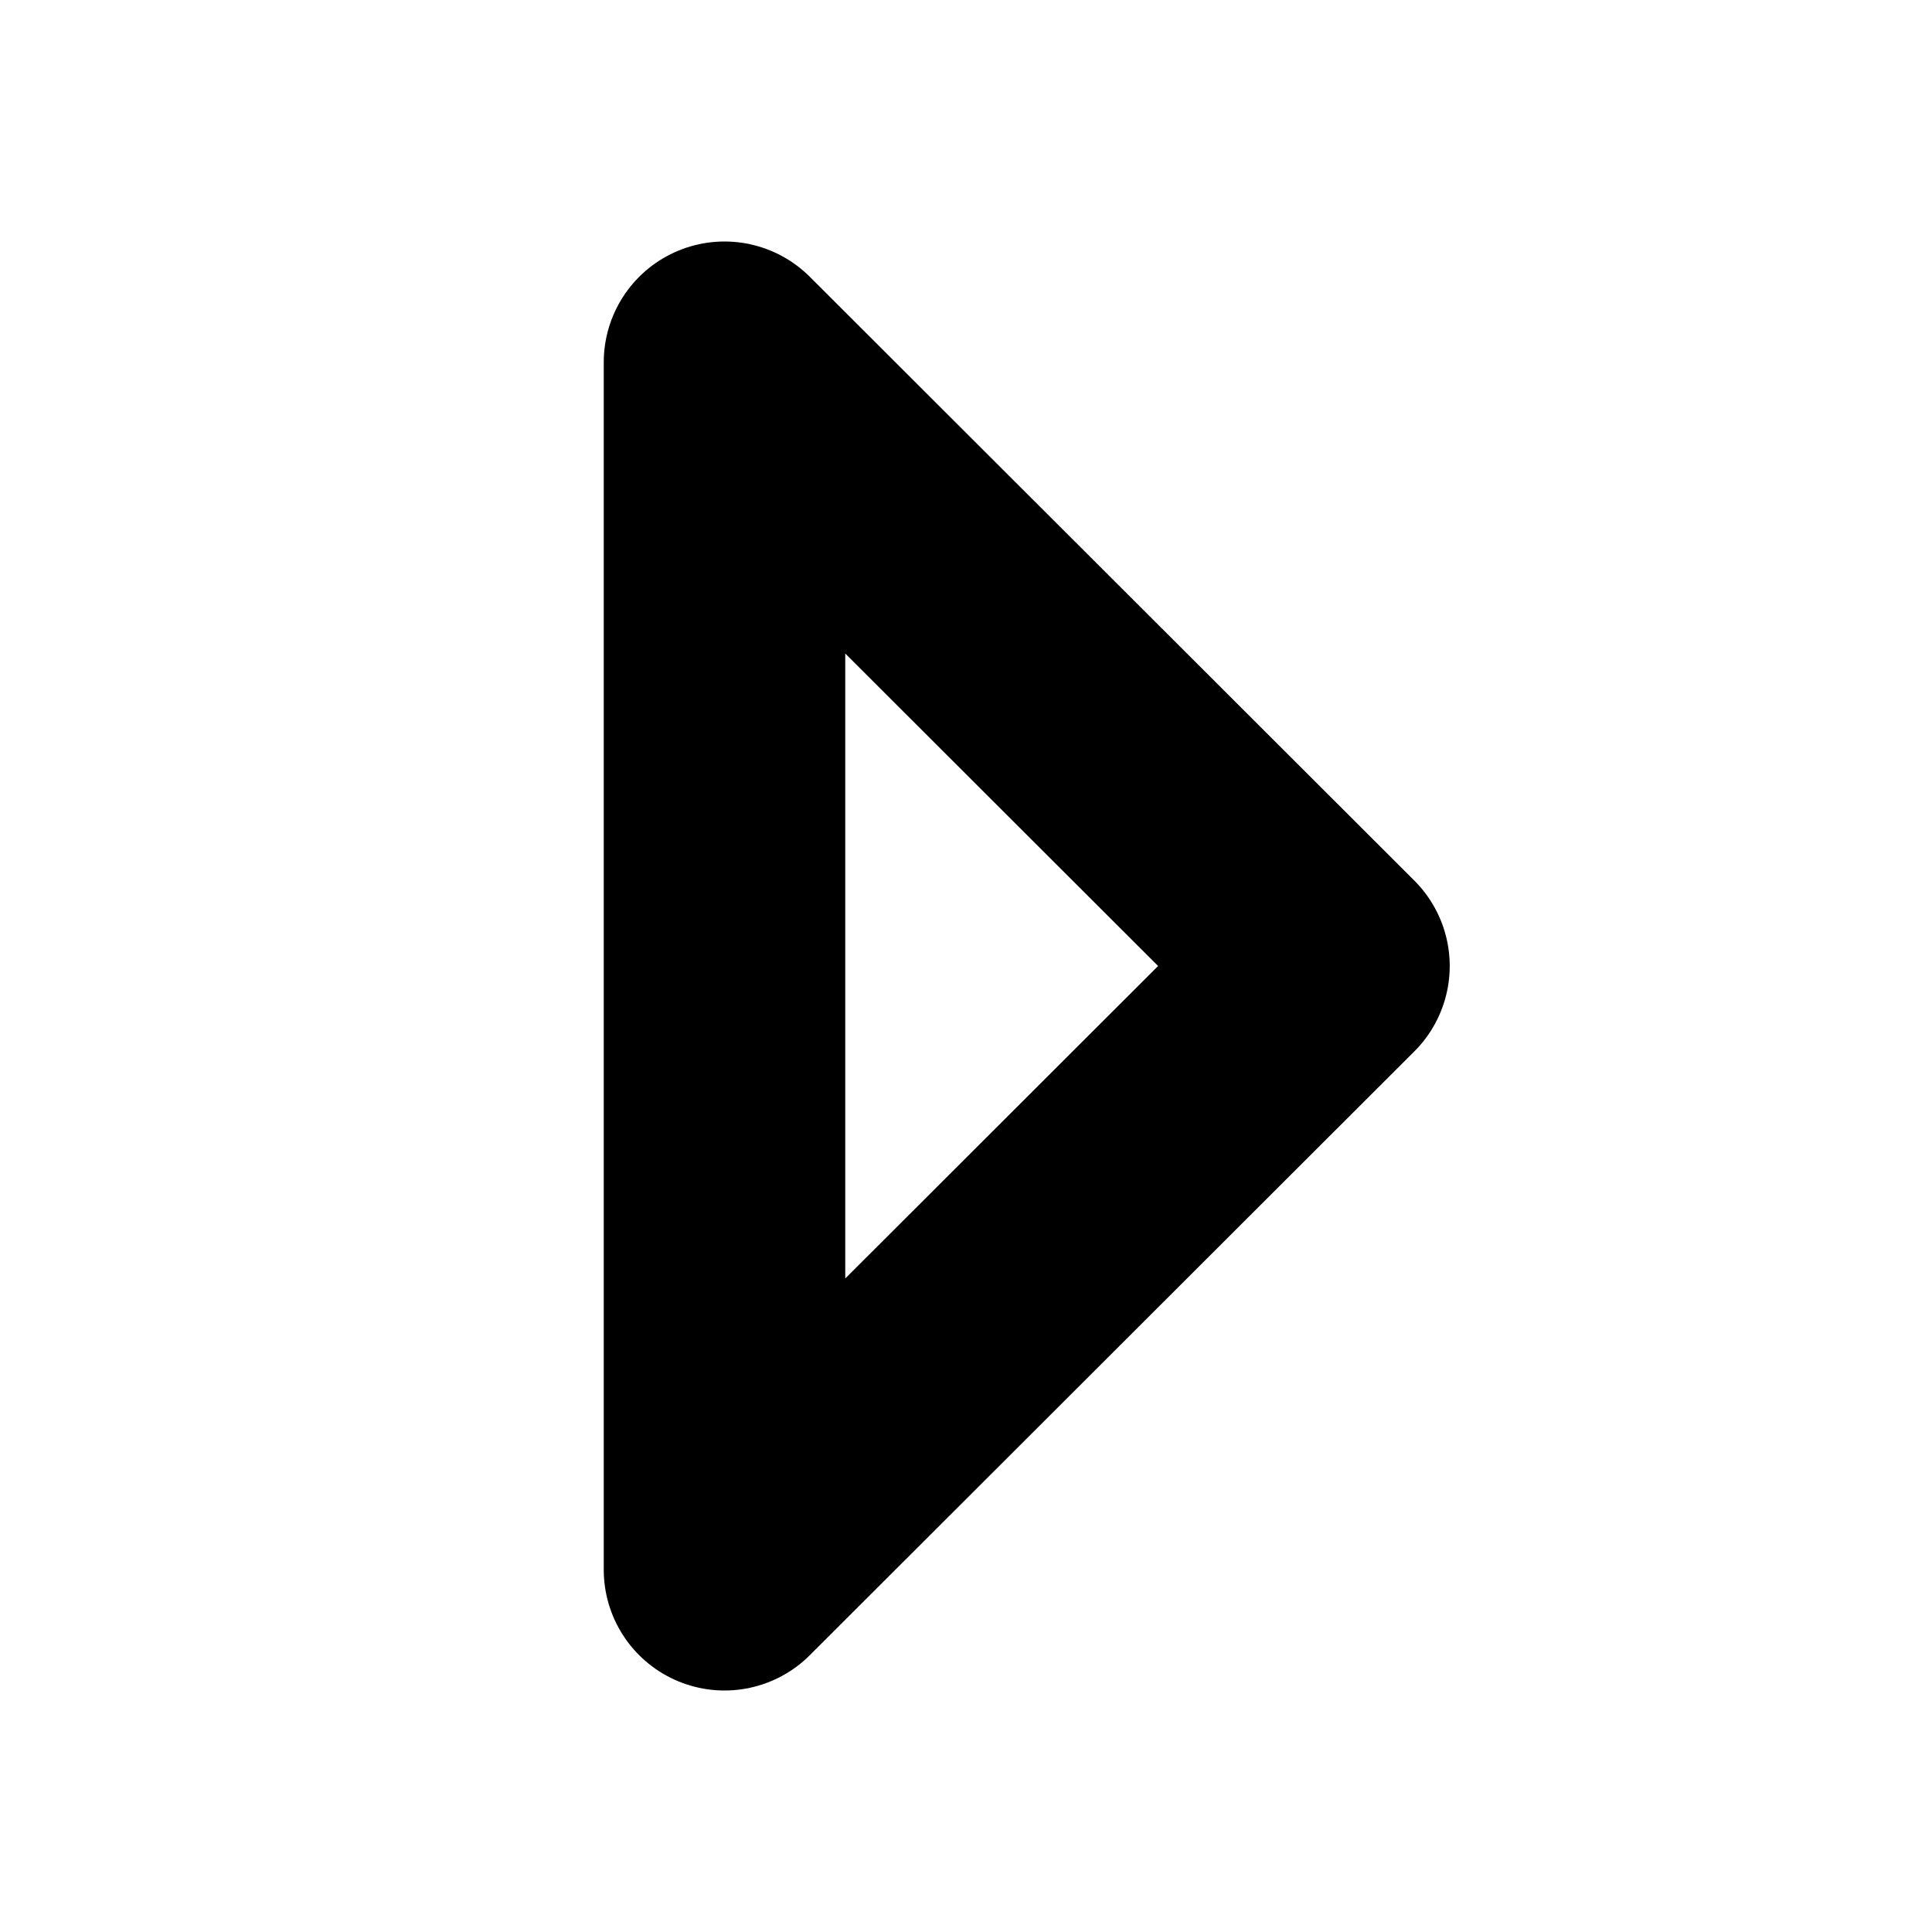
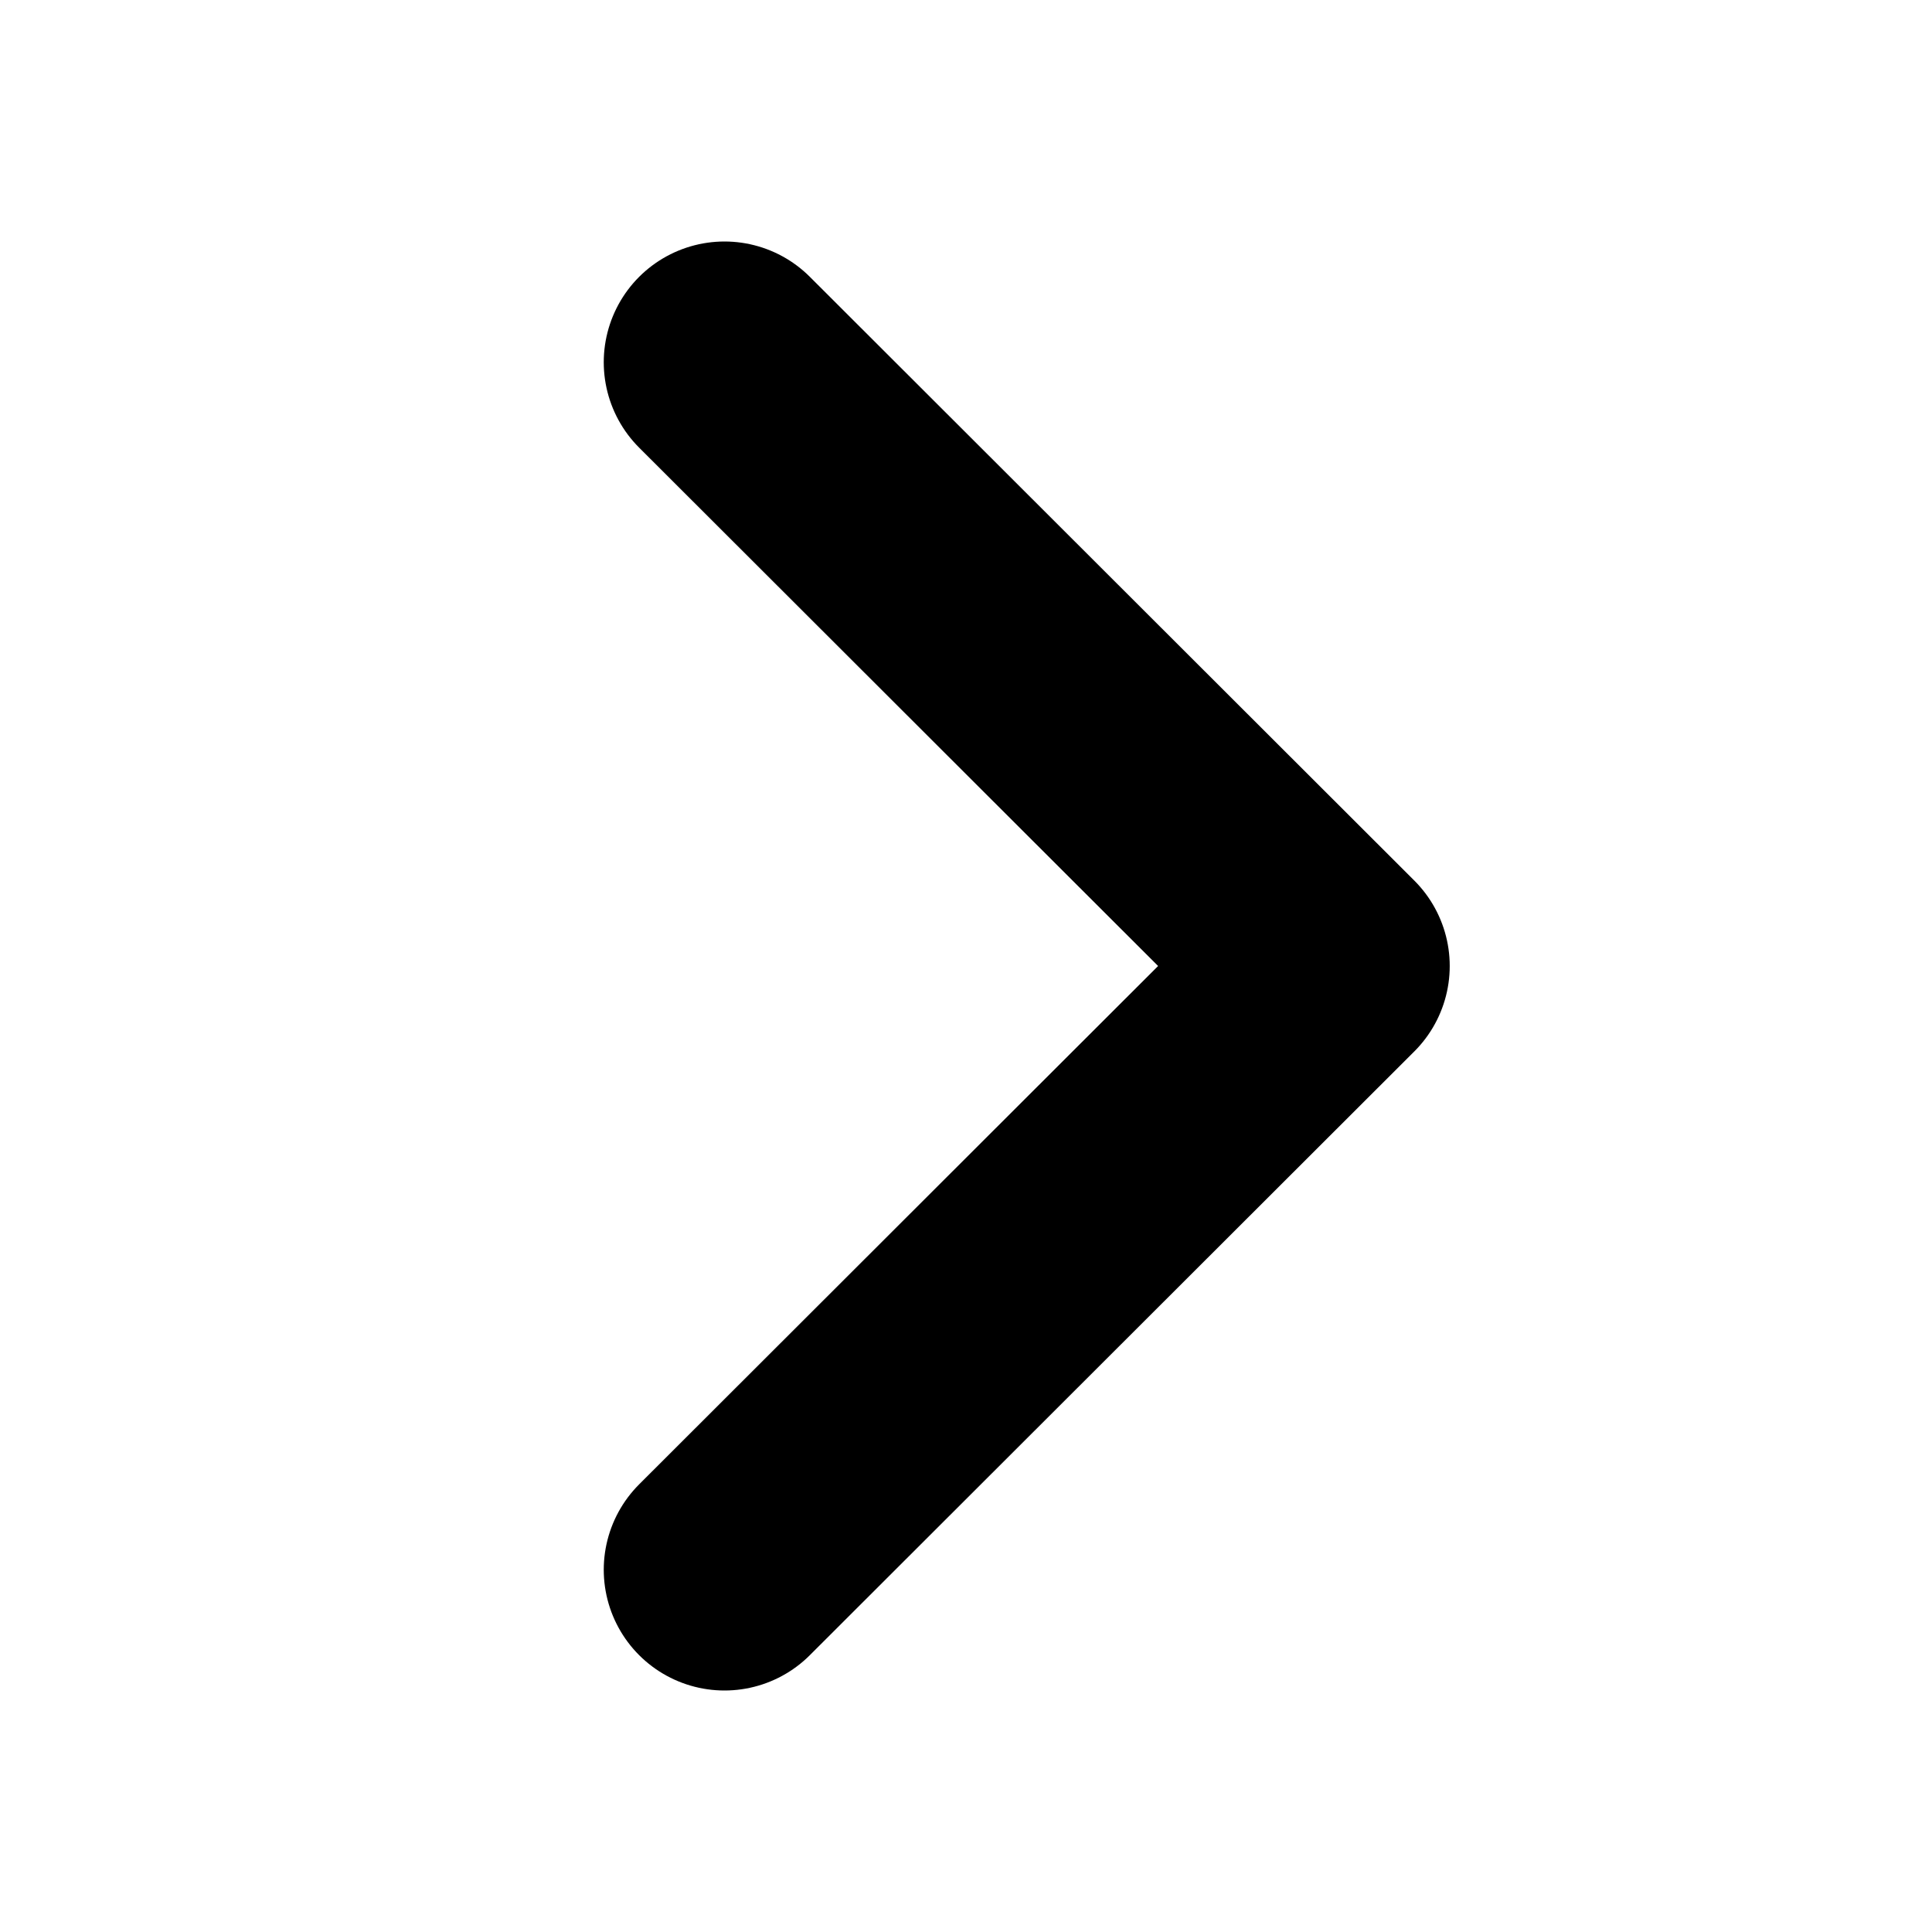
- <svg xmlns="http://www.w3.org/2000/svg" xmlns:ns1="https://www.gtk.org/grappa" ns1:version="1" ns1:state="0" ns1:keywords="pan-right pan-end arrow" width="16" height="16">
-   <path id="path0" clip-path="none" fill="none" stroke="url(#gpa:foreground) rgb(0,0,0)" stroke-opacity="1" stroke-width="2" stroke-linecap="round" stroke-linejoin="round" stroke-miterlimit="4" d="M 6 3 L 6 13 L 11.006 8 Z" ns1:stroke-minwidth="0.25" ns1:stroke-maxwidth="1.5" class="transparent-fill foreground-stroke" ns1:stroke="foreground">
+ <svg xmlns="http://www.w3.org/2000/svg" xmlns:ns1="https://www.gtk.org/grappa" ns1:version="1" ns1:state="0" ns1:keywords="pan-right pan-end arrow" id="svg1" width="16" height="16">
+   <path id="path0" clip-path="none" fill="none" stroke="url(#gpa:foreground) rgb(0,0,0)" stroke-width="2" stroke-linecap="round" stroke-linejoin="round" d="M 6 13 L 11.006 8 L 6 3" class="transparent-fill foreground-stroke" ns1:stroke="foreground">
  </path>
</svg>
